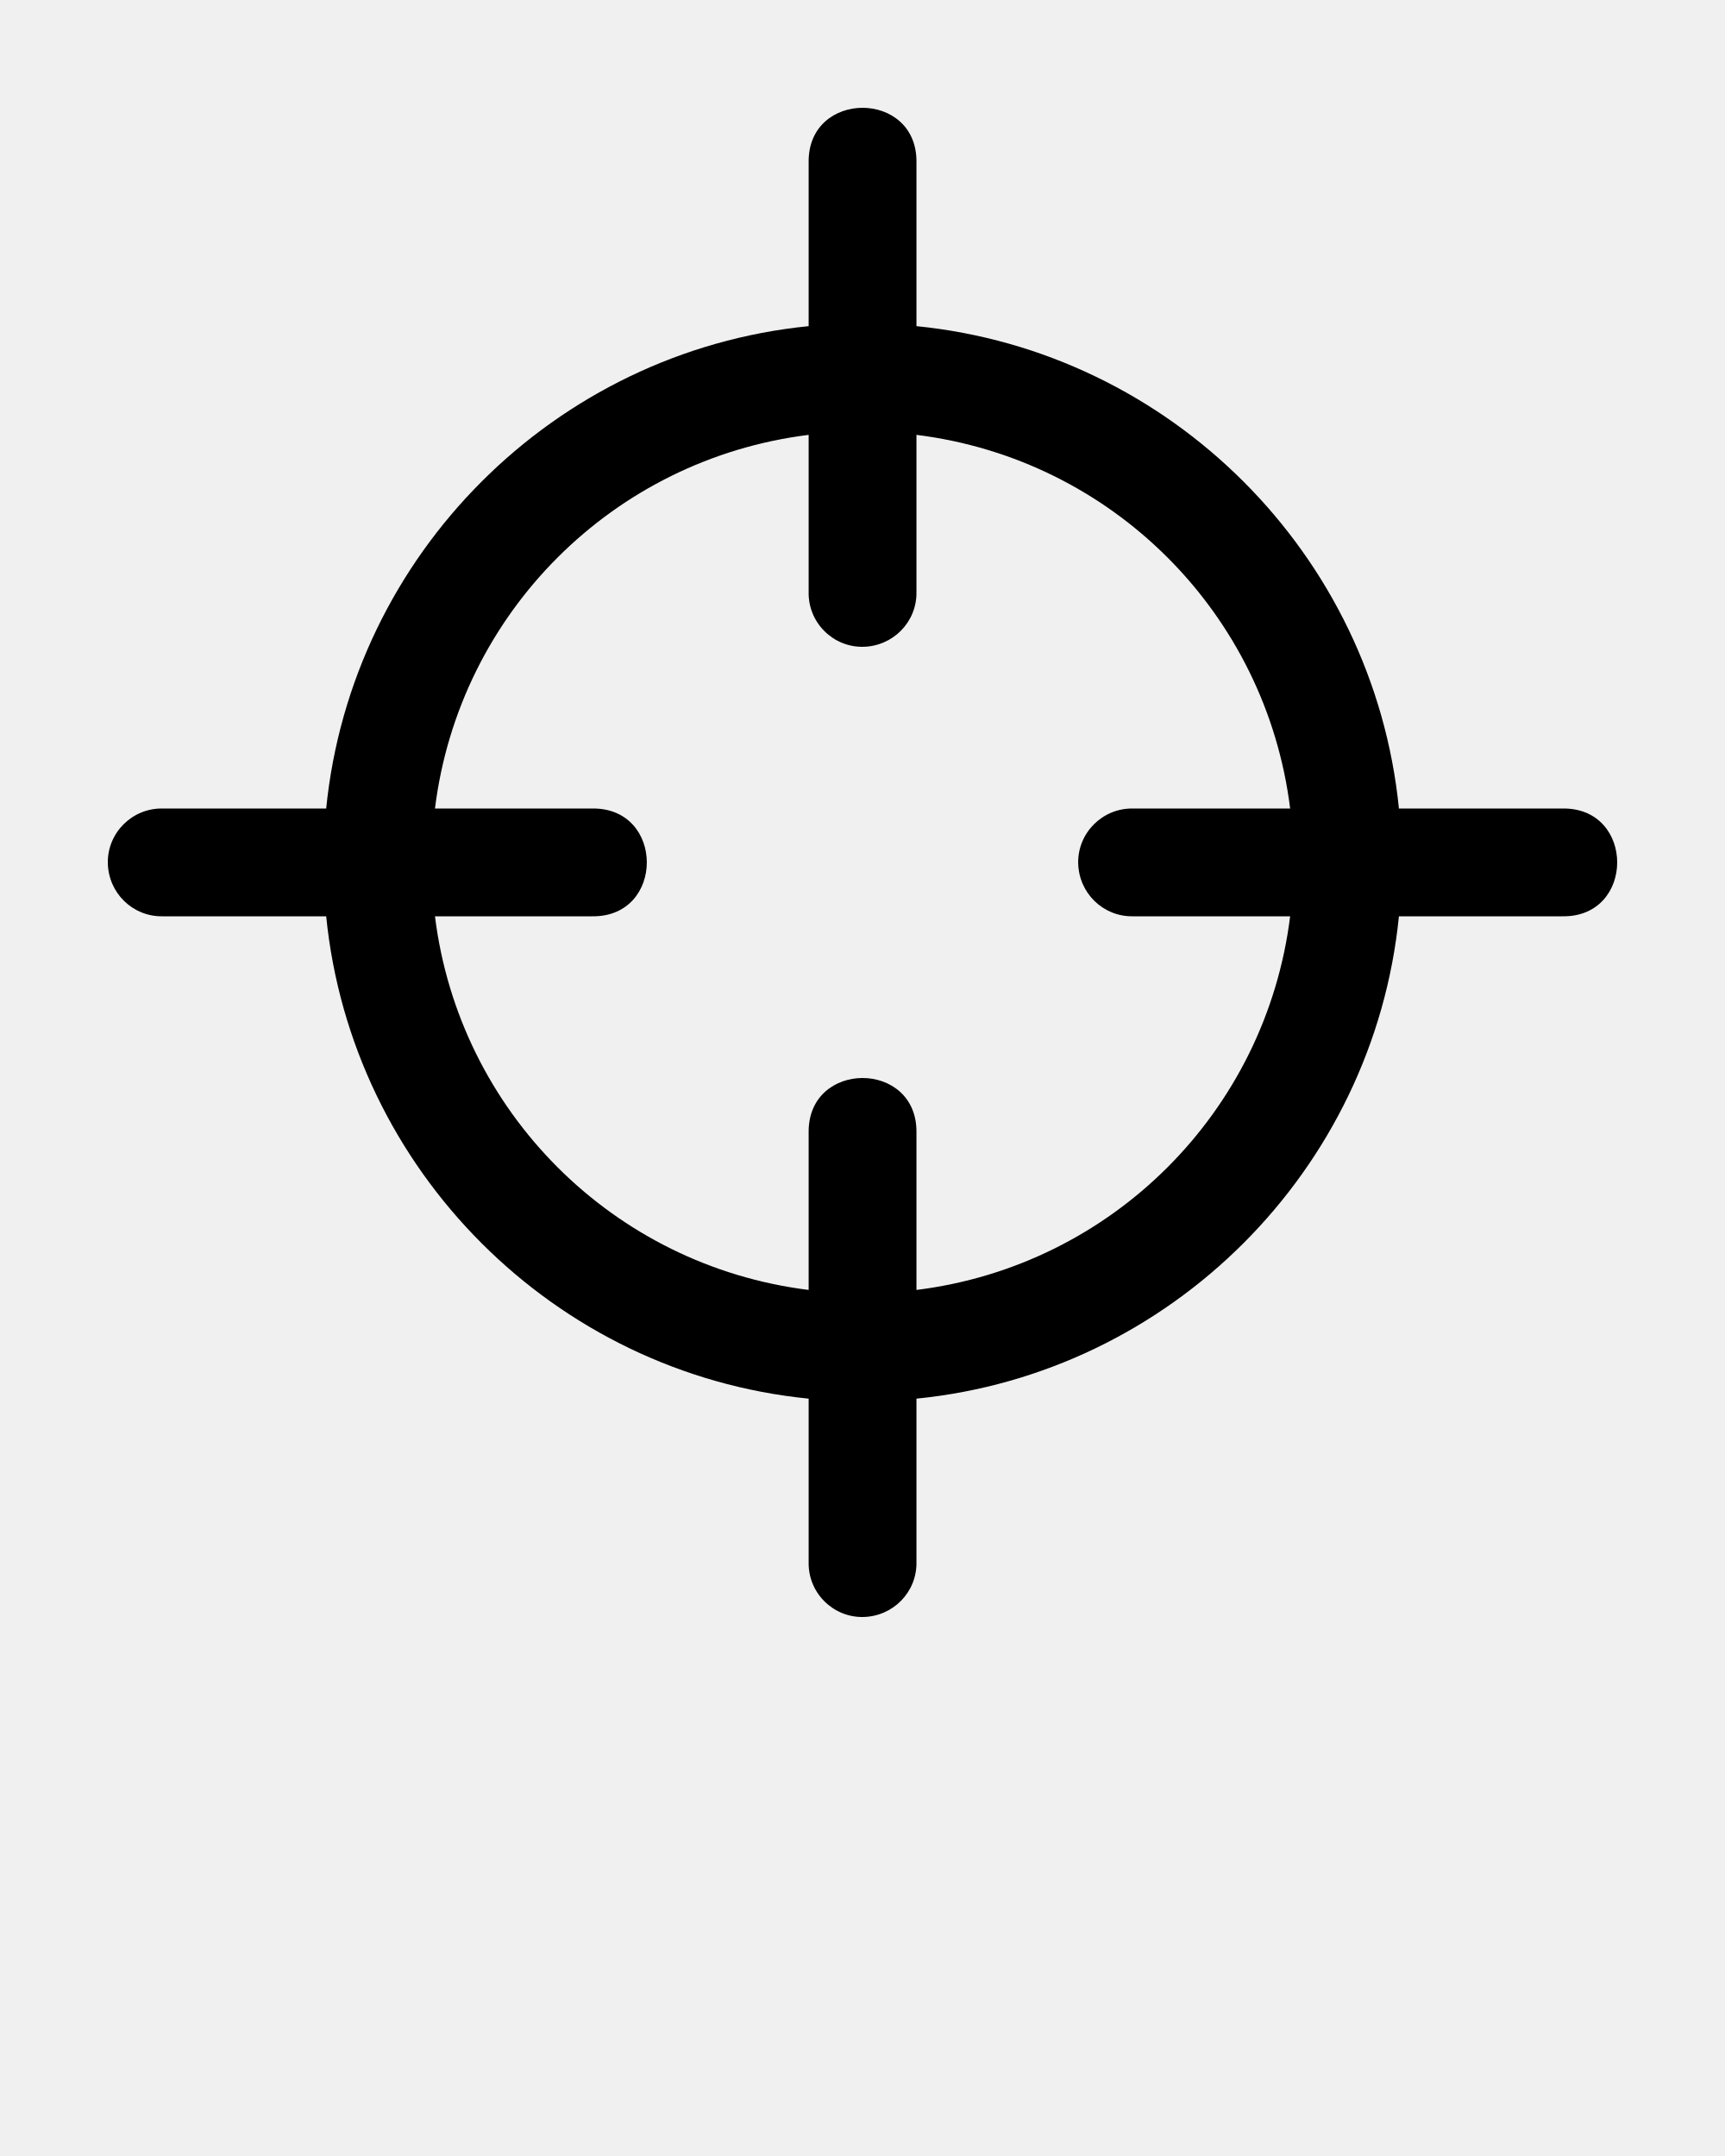
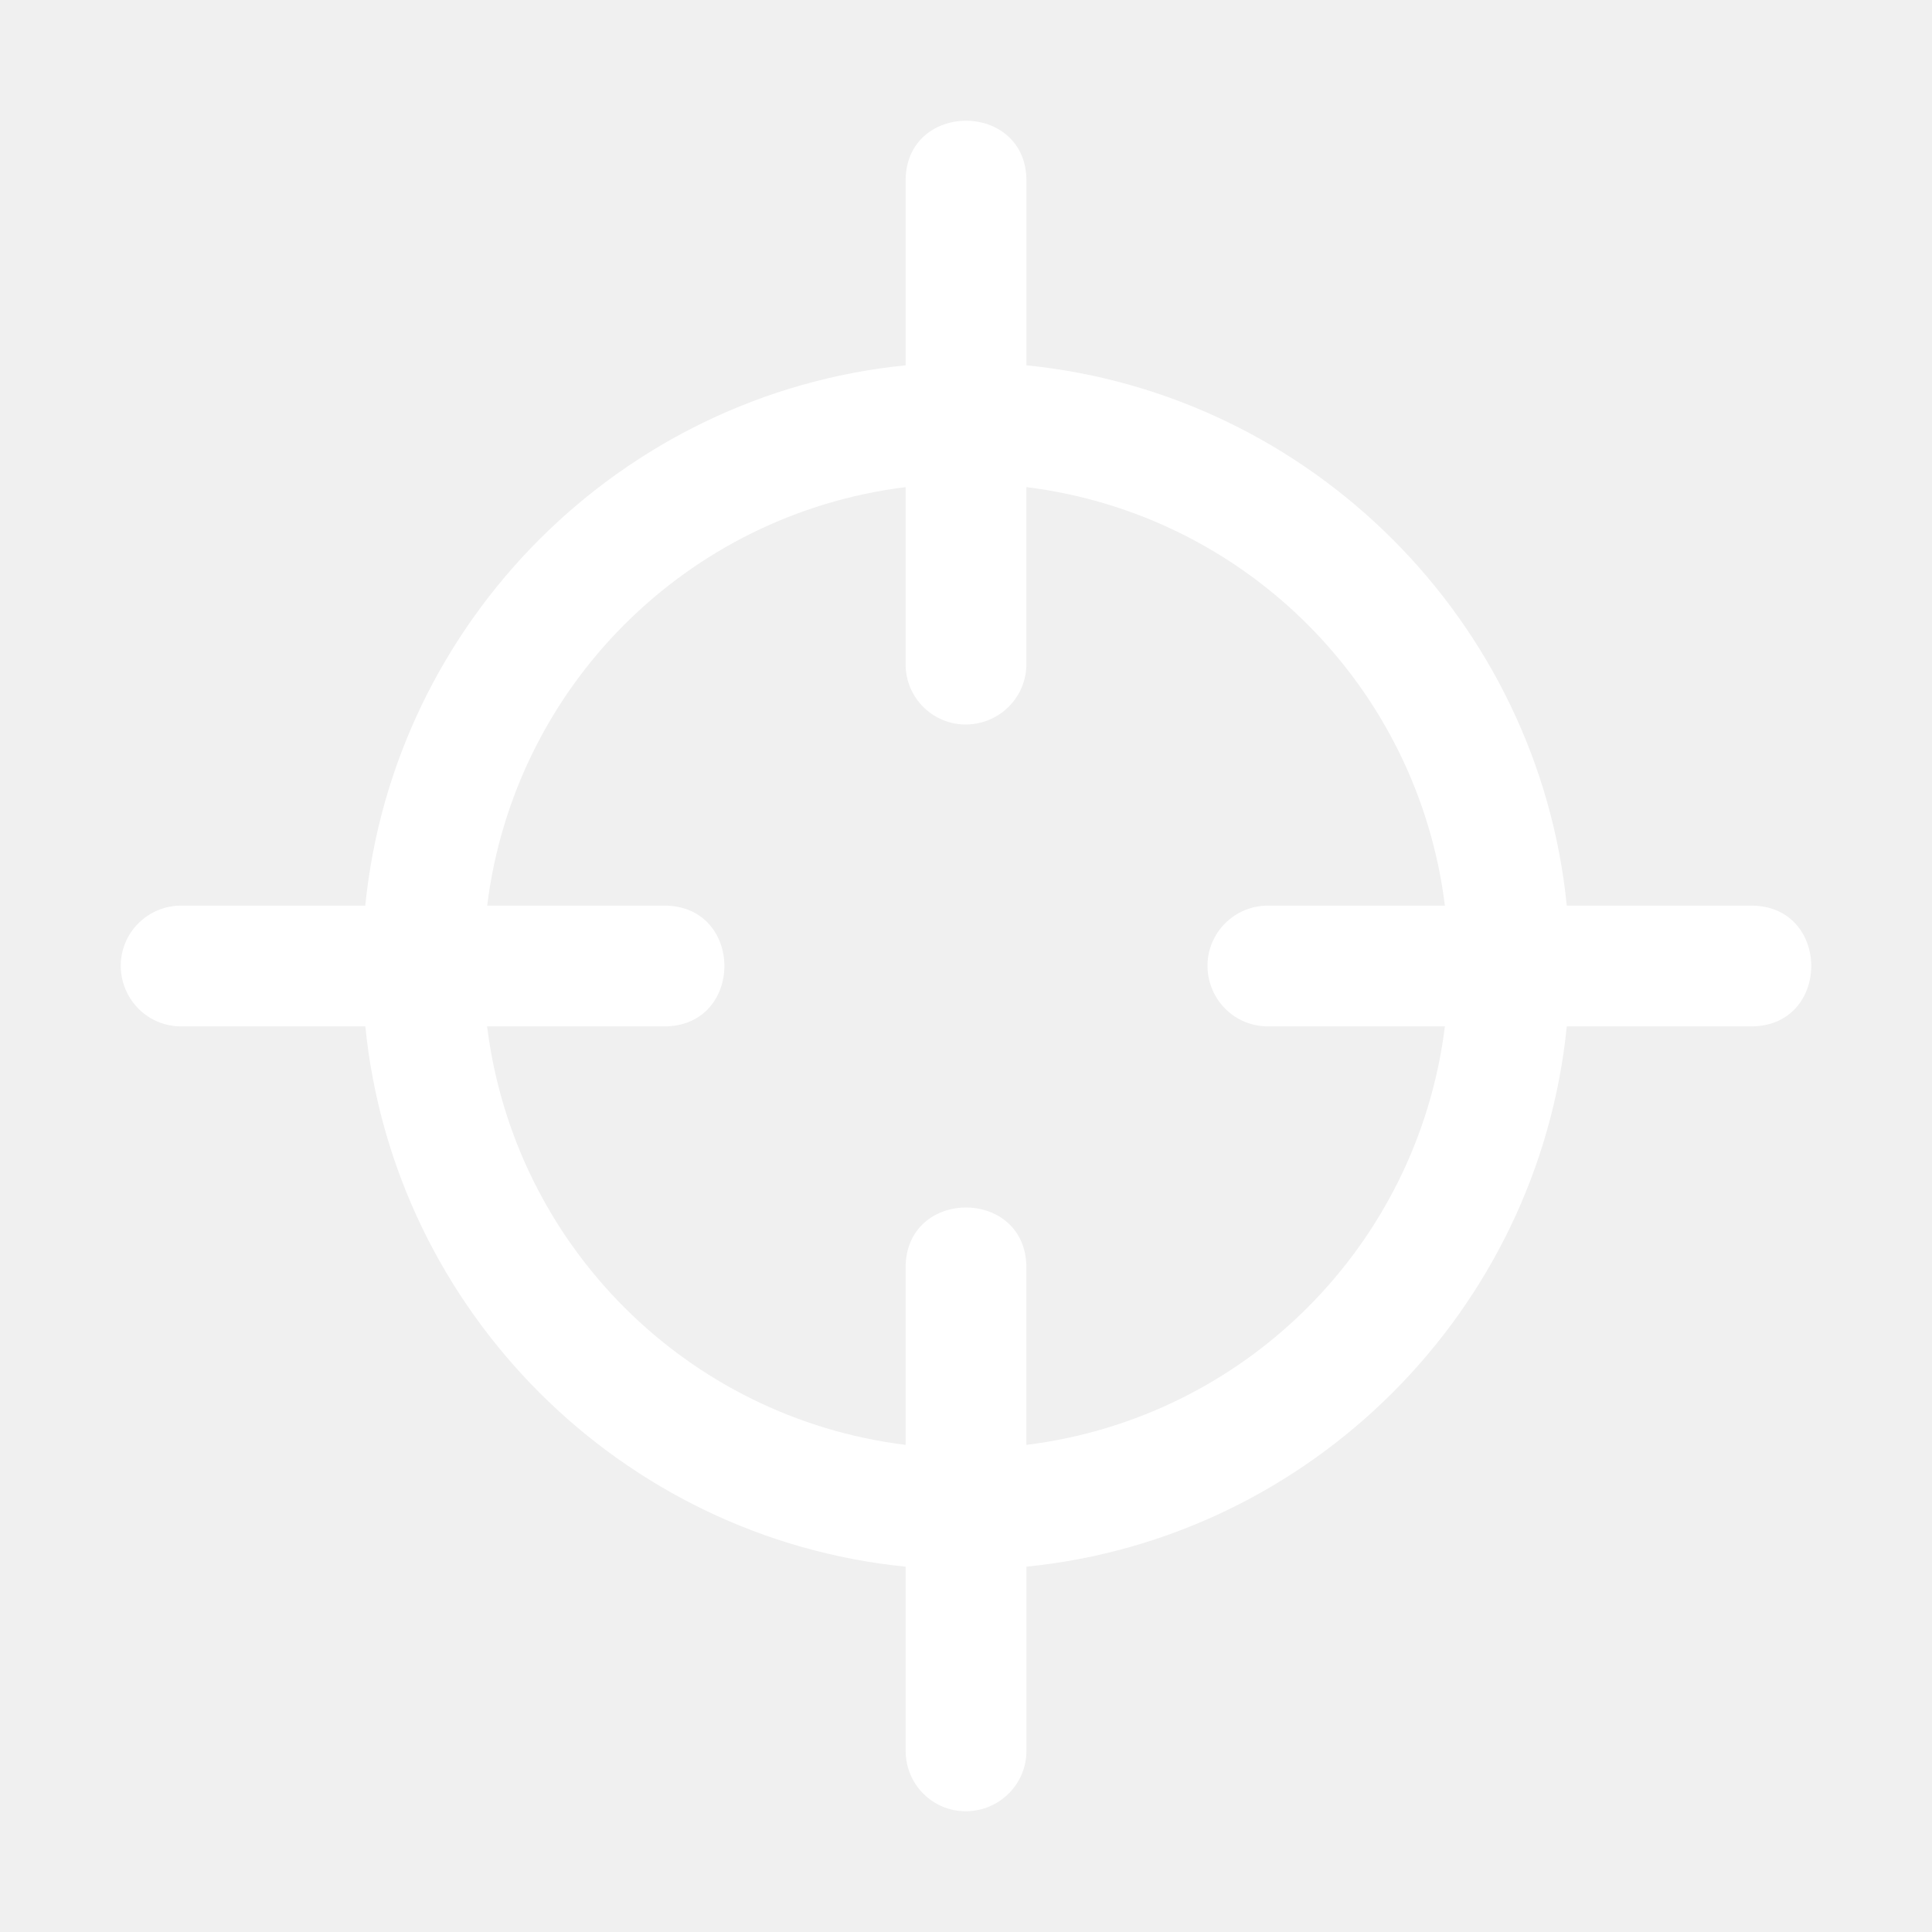
- <svg xmlns="http://www.w3.org/2000/svg" version="1.1" xml:space="preserve" viewBox="0 0 32 40" x="0px" y="0px">
+ <svg xmlns="http://www.w3.org/2000/svg" viewBox="0 0 32 32" x="0px" y="0px" version="1.1" xml:space="preserve" fill="white">
  <g>
-     <path style="color:#000000;font-style:normal;font-variant:normal;font-weight:normal;font-stretch:normal;font-size:medium;line-height:normal;font-family:sans-serif;font-variant-ligatures:normal;font-variant-position:normal;font-variant-caps:normal;font-variant-numeric:normal;font-variant-alternates:normal;font-feature-settings:normal;text-indent:0;text-align:start;text-decoration:none;text-decoration-line:none;text-decoration-style:solid;text-decoration-color:#000000;letter-spacing:normal;word-spacing:normal;text-transform:none;writing-mode:lr-tb;direction:ltr;text-orientation:mixed;dominant-baseline:auto;baseline-shift:baseline;text-anchor:start;white-space:normal;shape-padding:0;clip-rule:nonzero;display:inline;overflow:visible;visibility:visible;opacity:1;isolation:auto;mix-blend-mode:normal;color-interpolation:sRGB;color-interpolation-filters:linearRGB;solid-color:#000000;solid-opacity:1;vector-effect:none;fill:#000000;fill-opacity:1;fill-rule:nonzero;stroke:none;stroke-width:2;stroke-linecap:round;stroke-linejoin:round;stroke-miterlimit:4;stroke-dasharray:none;stroke-dashoffset:0;stroke-opacity:1;paint-order:normal;color-rendering:auto;image-rendering:auto;shape-rendering:auto;text-rendering:auto;enable-background:accumulate" d="m 16.001,2 c -0.505,0 -1.01,0.338 -1,1.014 v 3.037 c -4.715,0.471 -8.478,4.235 -8.95,8.949 h -3.037 c -0.564,-0.008 -1.022,0.452 -1.014,1.01 0.01,0.558 0.462,0.998 1.014,0.99 h 3.037 c 0.472,4.715 4.235,8.479 8.95,8.949 v 3.037 c -0.01,0.564 0.45,1.022 1.008,1.014 0.558,-0.009 1,-0.462 0.992,-1.014 v -3.037 c 4.714,-0.471 8.478,-4.235 8.95,-8.949 h 3.035 c 1.352,0.019 1.352,-2.019 0,-2 h -3.035 c -0.471,-4.714 -4.235,-8.478 -8.95,-8.949 v -3.037 c 0.01,-0.676 -0.495,-1.014 -1,-1.014 z m -1,6.068 v 2.918 c -0.01,0.564 0.45,1.022 1.008,1.014 0.558,-0.009 1,-0.462 0.992,-1.014 V 8.068 c 3.626,0.45 6.482,3.306 6.932,6.932 h -2.918 c -0.564,-0.008 -1.022,0.452 -1.014,1.01 0.01,0.558 0.462,0.998 1.014,0.99 h 2.918 c -0.45,3.626 -3.306,6.482 -6.932,6.932 v -2.918 c 0.019,-1.352 -2.019,-1.352 -2,0 v 2.918 c -3.626,-0.45 -6.482,-3.306 -6.932,-6.932 h 2.916 c 1.352,0.019 1.352,-2.019 0,-2 H 8.069 c 0.45,-3.626 3.306,-6.482 6.932,-6.932 z" />
+     <path d="M16 2c-.505 0-1.01.338-1 1.014v3.037c-4.715.471-8.478 4.235-8.95 8.949H3.014c-.564-.008-1.022.452-1.014 1.01.01.558.462.998 1.014.99h3.037c.472 4.715 4.235 8.479 8.95 8.949v3.037c-.01.564.45 1.022 1.008 1.014.558-.009 1-.462.992-1.014v-3.037c4.714-.471 8.478-4.235 8.95-8.949h3.035c1.352.019 1.352-2.019 0-2h-3.035c-.471-4.714-4.235-8.478-8.95-8.949V3.014c.01-.676-.495-1.014-1-1.014zM15 8.068v2.918c-.01.564.45 1.022 1.008 1.014.558-.009 1-.462.992-1.014V8.068c3.626.45 6.482 3.305 6.932 6.932h-2.918c-.564-.008-1.022.452-1.014 1.01.01.558.462.998 1.014.99h2.918c-.45 3.626-3.306 6.482-6.932 6.932v-2.918c.019-1.352-2.019-1.352-2 0v2.918c-3.626-.45-6.482-3.306-6.932-6.932h2.916c1.352.019 1.352-2.019 0-2H8.069c.45-3.626 3.306-6.482 6.932-6.932z" />
  </g>
-   <text x="0" y="47" fill="#000000" font-size="5px" font-weight="bold" font-family="'Helvetica Neue', Helvetica, Arial-Unicode, Arial, Sans-serif">Created by Ranah Pixel Studio</text>
-   <text x="0" y="52" fill="#000000" font-size="5px" font-weight="bold" font-family="'Helvetica Neue', Helvetica, Arial-Unicode, Arial, Sans-serif">from the Noun Project</text>
</svg>
